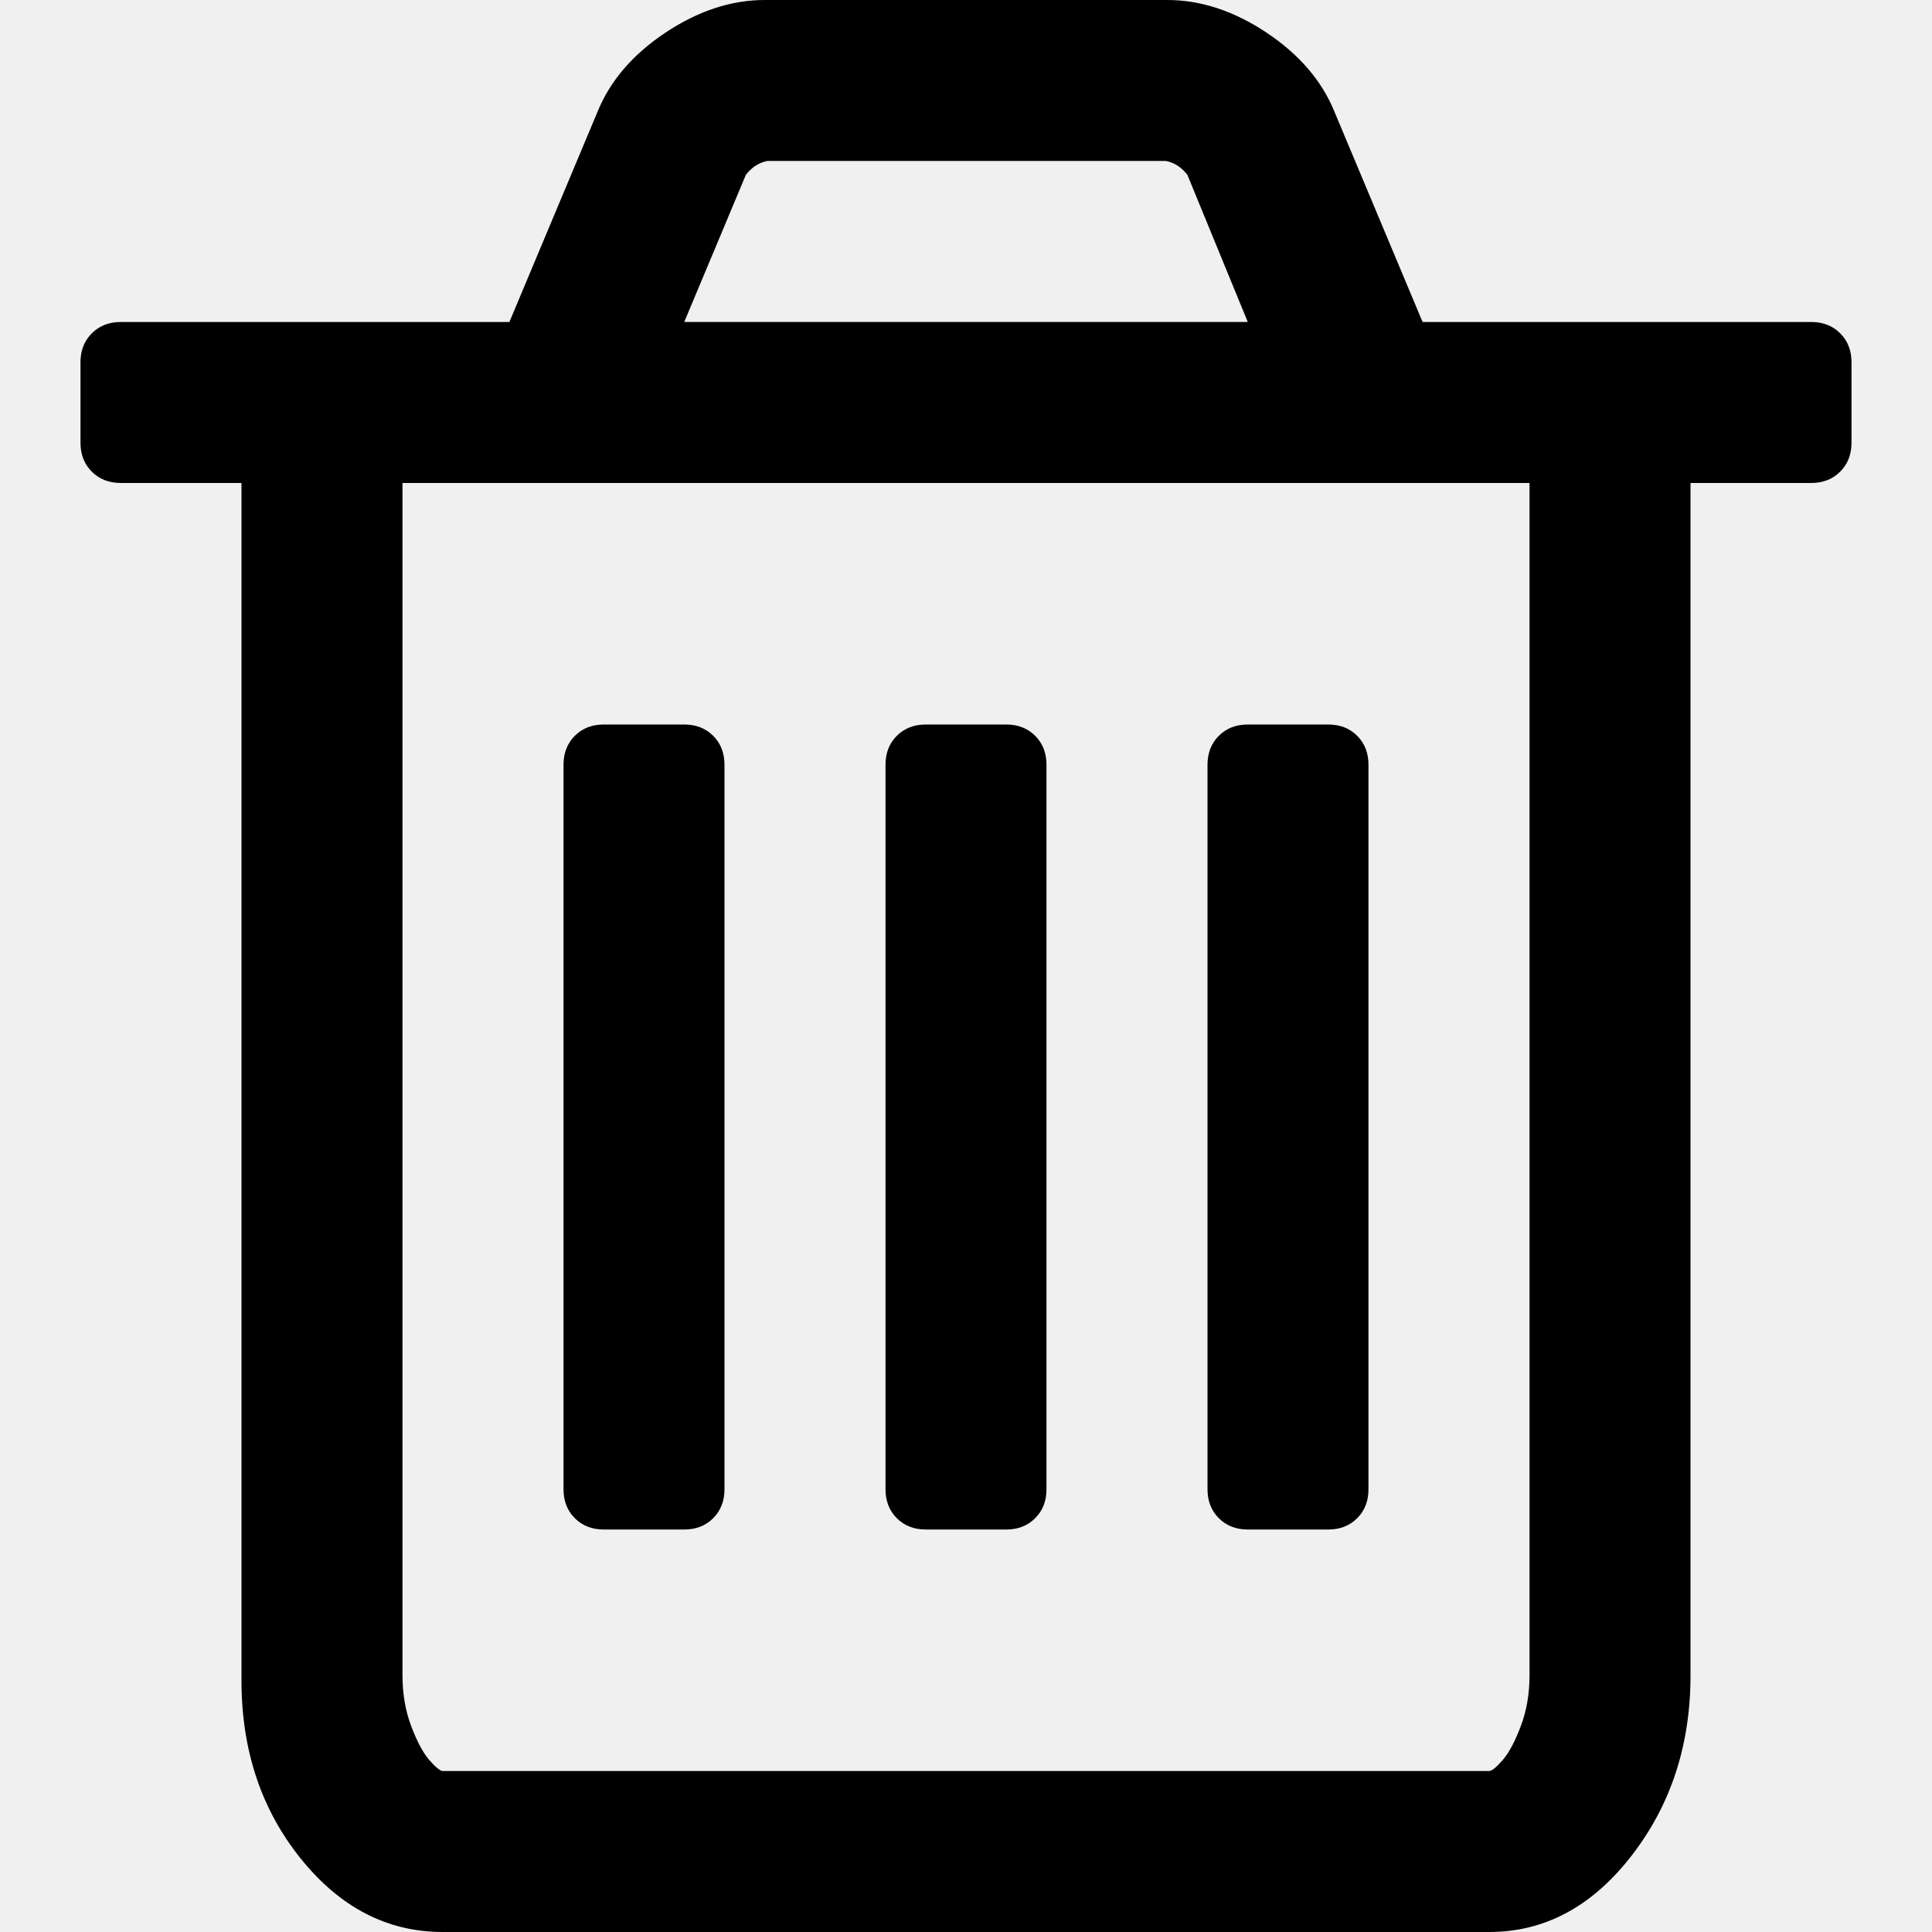
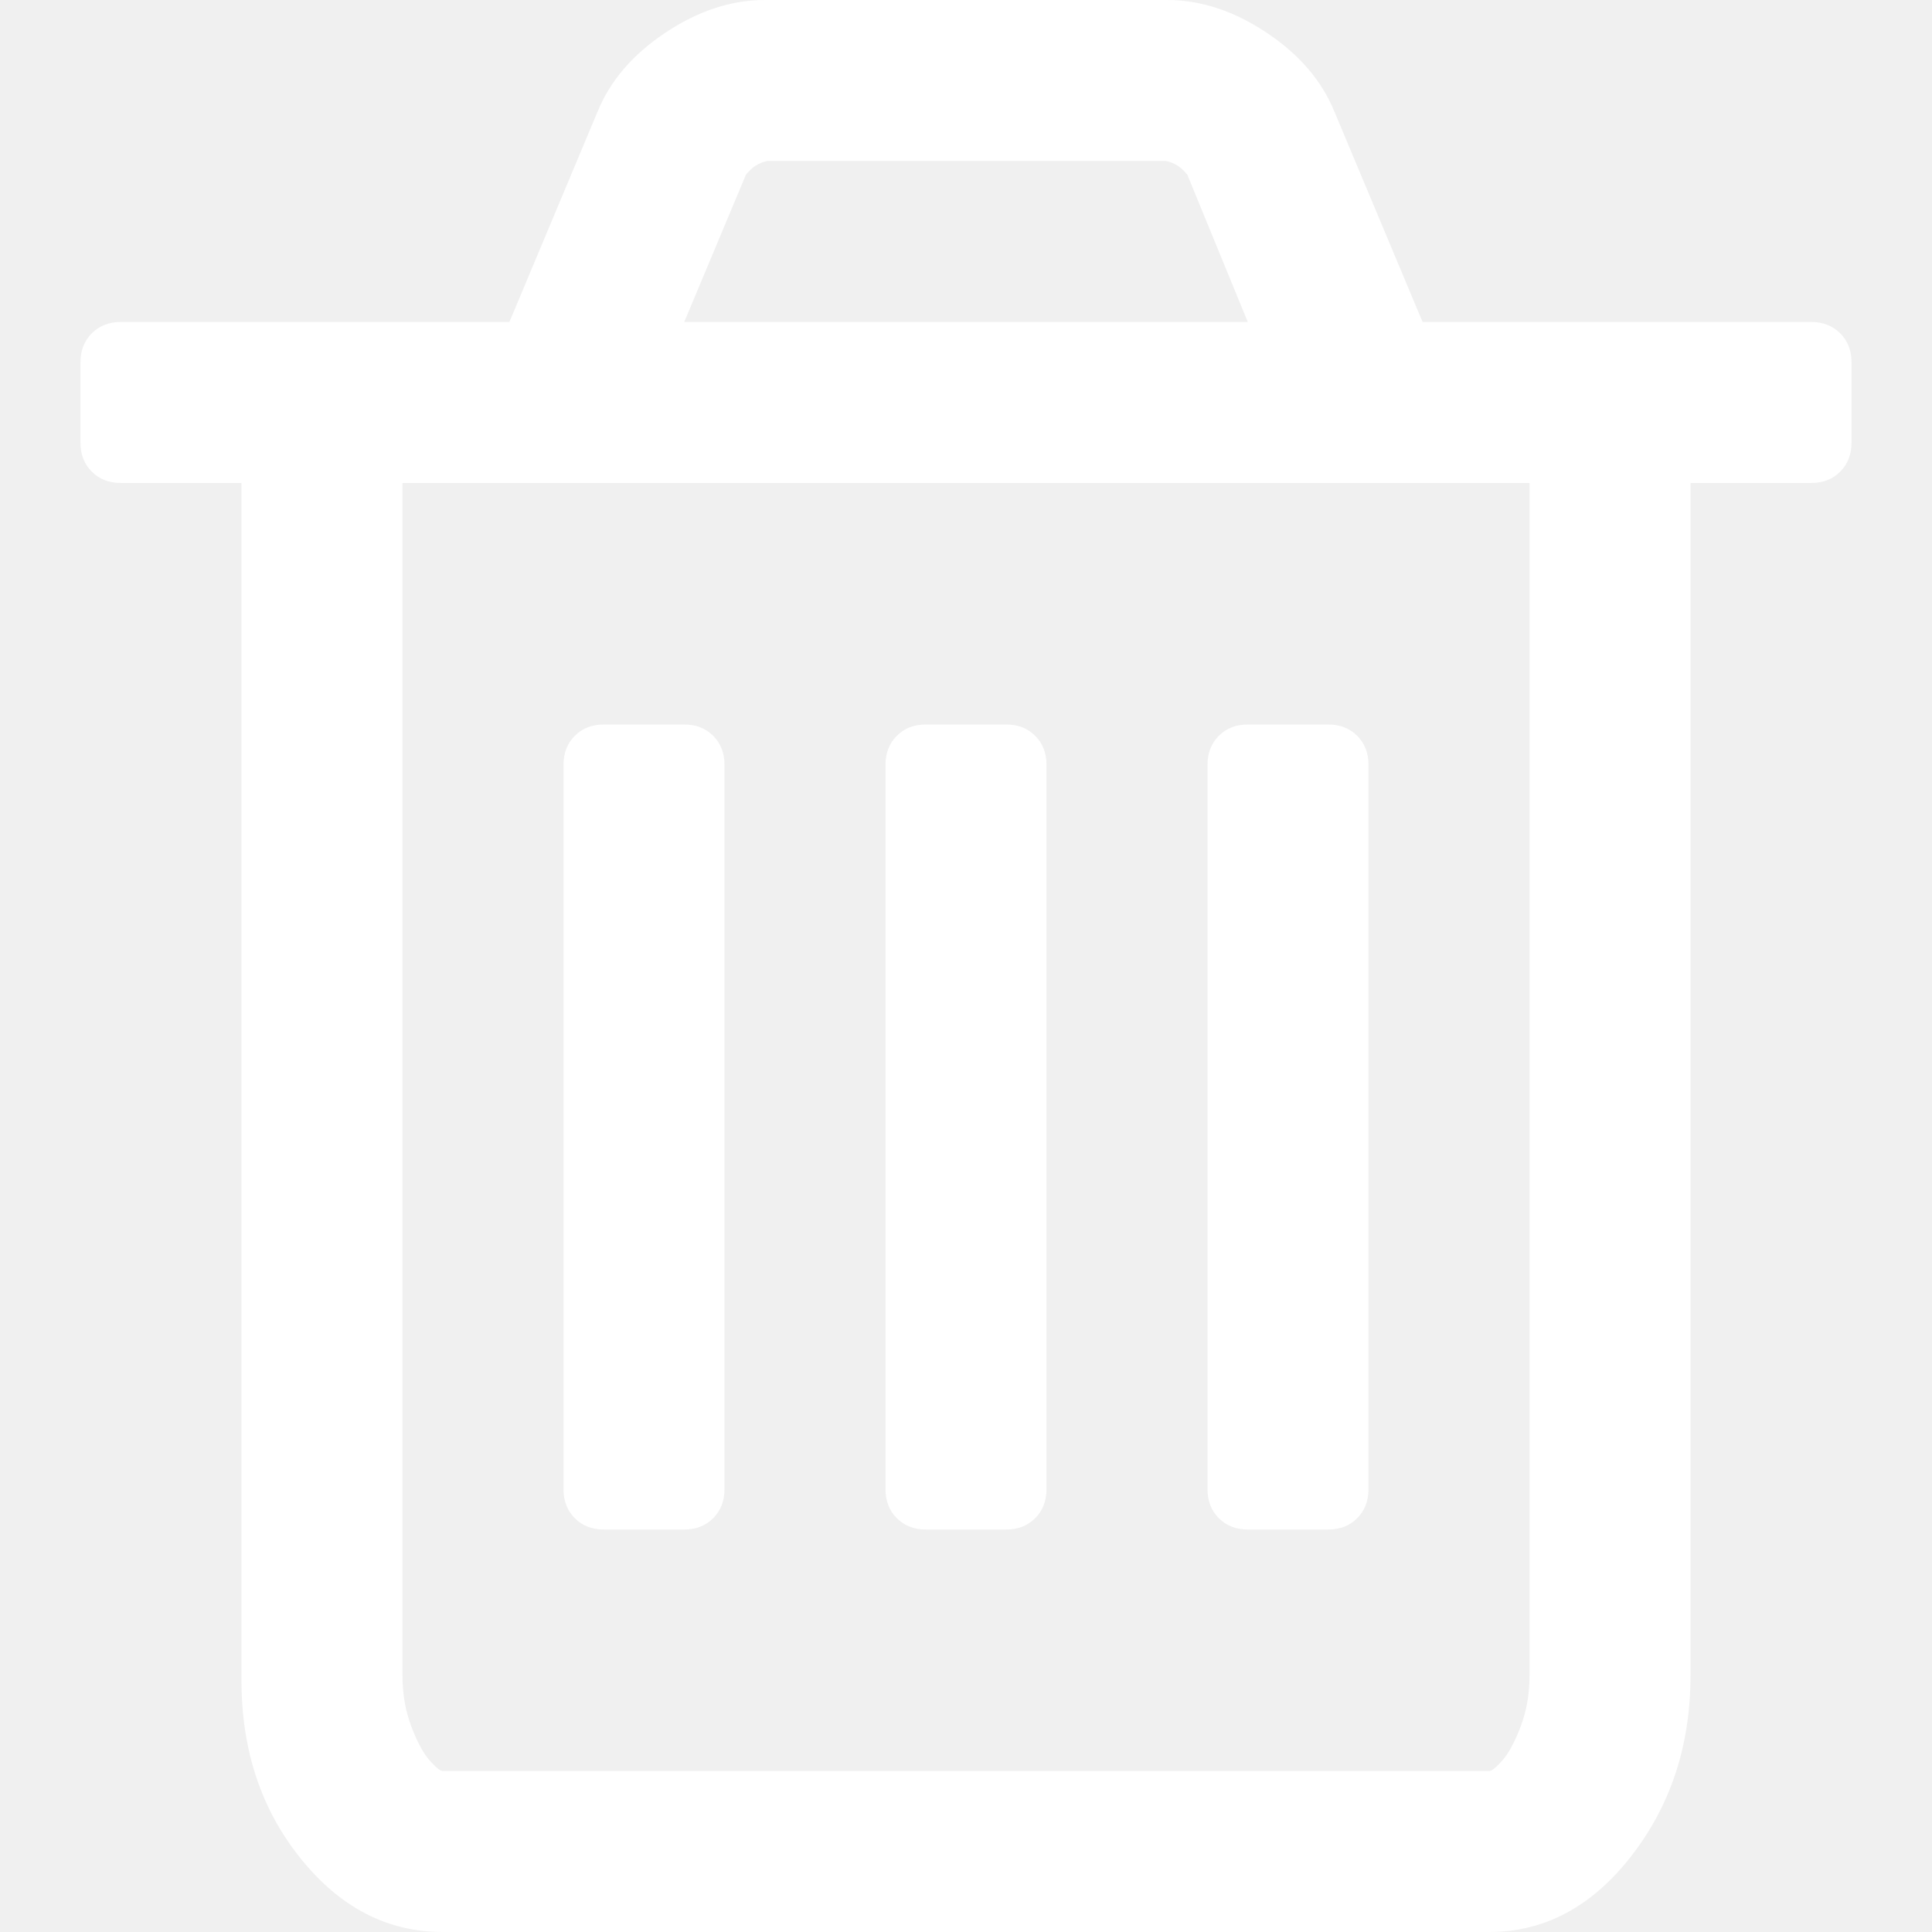
<svg xmlns="http://www.w3.org/2000/svg" version="1.1" id="Capa_1" x="0px" y="0px" width="438.529px" height="438.529px" viewBox="0 0 438.529 438.529" style="enable-background:new 0 0 438.529 438.529;" xml:space="preserve">
  <g>
    <g>
-       <path d="M417.689,75.654c-1.711-1.709-3.901-2.568-6.563-2.568h-88.224L302.917,25.41c-2.854-7.044-7.994-13.04-15.413-17.989    C280.078,2.473,272.556,0,264.945,0h-91.363c-7.611,0-15.131,2.473-22.554,7.421c-7.424,4.949-12.563,10.944-15.419,17.989    l-19.985,47.676h-88.22c-2.667,0-4.853,0.859-6.567,2.568c-1.709,1.713-2.568,3.903-2.568,6.567v18.274    c0,2.664,0.855,4.854,2.568,6.564c1.714,1.712,3.904,2.568,6.567,2.568h27.406v271.8c0,15.803,4.473,29.266,13.418,40.398    c8.947,11.139,19.701,16.703,32.264,16.703h237.542c12.566,0,23.319-5.756,32.265-17.268c8.945-11.52,13.415-25.174,13.415-40.971    V109.627h27.411c2.662,0,4.853-0.856,6.563-2.568c1.708-1.709,2.57-3.9,2.57-6.564V82.221    C420.26,79.557,419.397,77.367,417.689,75.654z M169.301,39.678c1.331-1.712,2.95-2.762,4.853-3.14h90.504    c1.903,0.381,3.525,1.43,4.854,3.14l13.709,33.404H155.311L169.301,39.678z M347.173,380.291c0,4.186-0.664,8.042-1.999,11.561    c-1.334,3.518-2.717,6.088-4.141,7.706c-1.431,1.622-2.423,2.427-2.998,2.427H100.493c-0.571,0-1.565-0.805-2.996-2.427    c-1.429-1.618-2.81-4.188-4.143-7.706c-1.331-3.519-1.997-7.379-1.997-11.561V109.627h255.815V380.291z" />
-       <path d="M137.04,347.172h18.271c2.667,0,4.858-0.855,6.567-2.567c1.709-1.718,2.568-3.901,2.568-6.57V173.581    c0-2.663-0.859-4.853-2.568-6.567c-1.714-1.709-3.899-2.565-6.567-2.565H137.04c-2.667,0-4.854,0.855-6.567,2.565    c-1.711,1.714-2.568,3.904-2.568,6.567v164.454c0,2.669,0.854,4.853,2.568,6.57C132.186,346.316,134.373,347.172,137.04,347.172z" />
-       <path d="M210.129,347.172h18.271c2.666,0,4.856-0.855,6.564-2.567c1.718-1.718,2.569-3.901,2.569-6.57V173.581    c0-2.663-0.852-4.853-2.569-6.567c-1.708-1.709-3.898-2.565-6.564-2.565h-18.271c-2.664,0-4.854,0.855-6.567,2.565    c-1.714,1.714-2.568,3.904-2.568,6.567v164.454c0,2.669,0.854,4.853,2.568,6.57C205.274,346.316,207.465,347.172,210.129,347.172z    " />
-       <path d="M283.22,347.172h18.268c2.669,0,4.859-0.855,6.57-2.567c1.711-1.718,2.562-3.901,2.562-6.57V173.581    c0-2.663-0.852-4.853-2.562-6.567c-1.711-1.709-3.901-2.565-6.57-2.565H283.22c-2.67,0-4.853,0.855-6.571,2.565    c-1.711,1.714-2.566,3.904-2.566,6.567v164.454c0,2.669,0.855,4.853,2.566,6.57C278.367,346.316,280.55,347.172,283.22,347.172z" />
+       <path d="M417.689,75.654c-1.711-1.709-3.901-2.568-6.563-2.568h-88.224L302.917,25.41c-2.854-7.044-7.994-13.04-15.413-17.989    C280.078,2.473,272.556,0,264.945,0h-91.363c-7.611,0-15.131,2.473-22.554,7.421c-7.424,4.949-12.563,10.944-15.419,17.989    l-19.985,47.676h-88.22c-2.667,0-4.853,0.859-6.567,2.568c-1.709,1.713-2.568,3.903-2.568,6.567v18.274    c0,2.664,0.855,4.854,2.568,6.564c1.714,1.712,3.904,2.568,6.567,2.568h27.406v271.8c0,15.803,4.473,29.266,13.418,40.398    c8.947,11.139,19.701,16.703,32.264,16.703h237.542c12.566,0,23.319-5.756,32.265-17.268c8.945-11.52,13.415-25.174,13.415-40.971    V109.627h27.411c2.662,0,4.853-0.856,6.563-2.568c1.708-1.709,2.57-3.9,2.57-6.564V82.221    C420.26,79.557,419.397,77.367,417.689,75.654z M169.301,39.678c1.331-1.712,2.95-2.762,4.853-3.14h90.504    c1.903,0.381,3.525,1.43,4.854,3.14l13.709,33.404H155.311L169.301,39.678z M347.173,380.291c0,4.186-0.664,8.042-1.999,11.561    c-1.334,3.518-2.717,6.088-4.141,7.706c-1.431,1.622-2.423,2.427-2.998,2.427H100.493c-0.571,0-1.565-0.805-2.996-2.427    c-1.429-1.618-2.81-4.188-4.143-7.706c-1.331-3.519-1.997-7.379-1.997-11.561V109.627h255.815V380.291z" fill="#FFFFFF" />
+       <path d="M137.04,347.172h18.271c2.667,0,4.858-0.855,6.567-2.567c1.709-1.718,2.568-3.901,2.568-6.57V173.581    c0-2.663-0.859-4.853-2.568-6.567c-1.714-1.709-3.899-2.565-6.567-2.565H137.04c-2.667,0-4.854,0.855-6.567,2.565    c-1.711,1.714-2.568,3.904-2.568,6.567v164.454c0,2.669,0.854,4.853,2.568,6.57C132.186,346.316,134.373,347.172,137.04,347.172z" fill="#FFFFFF" />
+       <path d="M210.129,347.172h18.271c2.666,0,4.856-0.855,6.564-2.567c1.718-1.718,2.569-3.901,2.569-6.57V173.581    c0-2.663-0.852-4.853-2.569-6.567c-1.708-1.709-3.898-2.565-6.564-2.565h-18.271c-2.664,0-4.854,0.855-6.567,2.565    c-1.714,1.714-2.568,3.904-2.568,6.567v164.454c0,2.669,0.854,4.853,2.568,6.57C205.274,346.316,207.465,347.172,210.129,347.172z" fill="#FFFFFF" />
+       <path d="M283.22,347.172h18.268c2.669,0,4.859-0.855,6.57-2.567c1.711-1.718,2.562-3.901,2.562-6.57V173.581    c0-2.663-0.852-4.853-2.562-6.567c-1.711-1.709-3.901-2.565-6.57-2.565H283.22c-2.67,0-4.853,0.855-6.571,2.565    c-1.711,1.714-2.566,3.904-2.566,6.567v164.454c0,2.669,0.855,4.853,2.566,6.57C278.367,346.316,280.55,347.172,283.22,347.172z" fill="#FFFFFF" />
    </g>
  </g>
  <g>
</g>
  <g>
</g>
  <g>
</g>
  <g>
</g>
  <g>
</g>
  <g>
</g>
  <g>
</g>
  <g>
</g>
  <g>
</g>
  <g>
</g>
  <g>
</g>
  <g>
</g>
  <g>
</g>
  <g>
</g>
  <g>
</g>
</svg>
